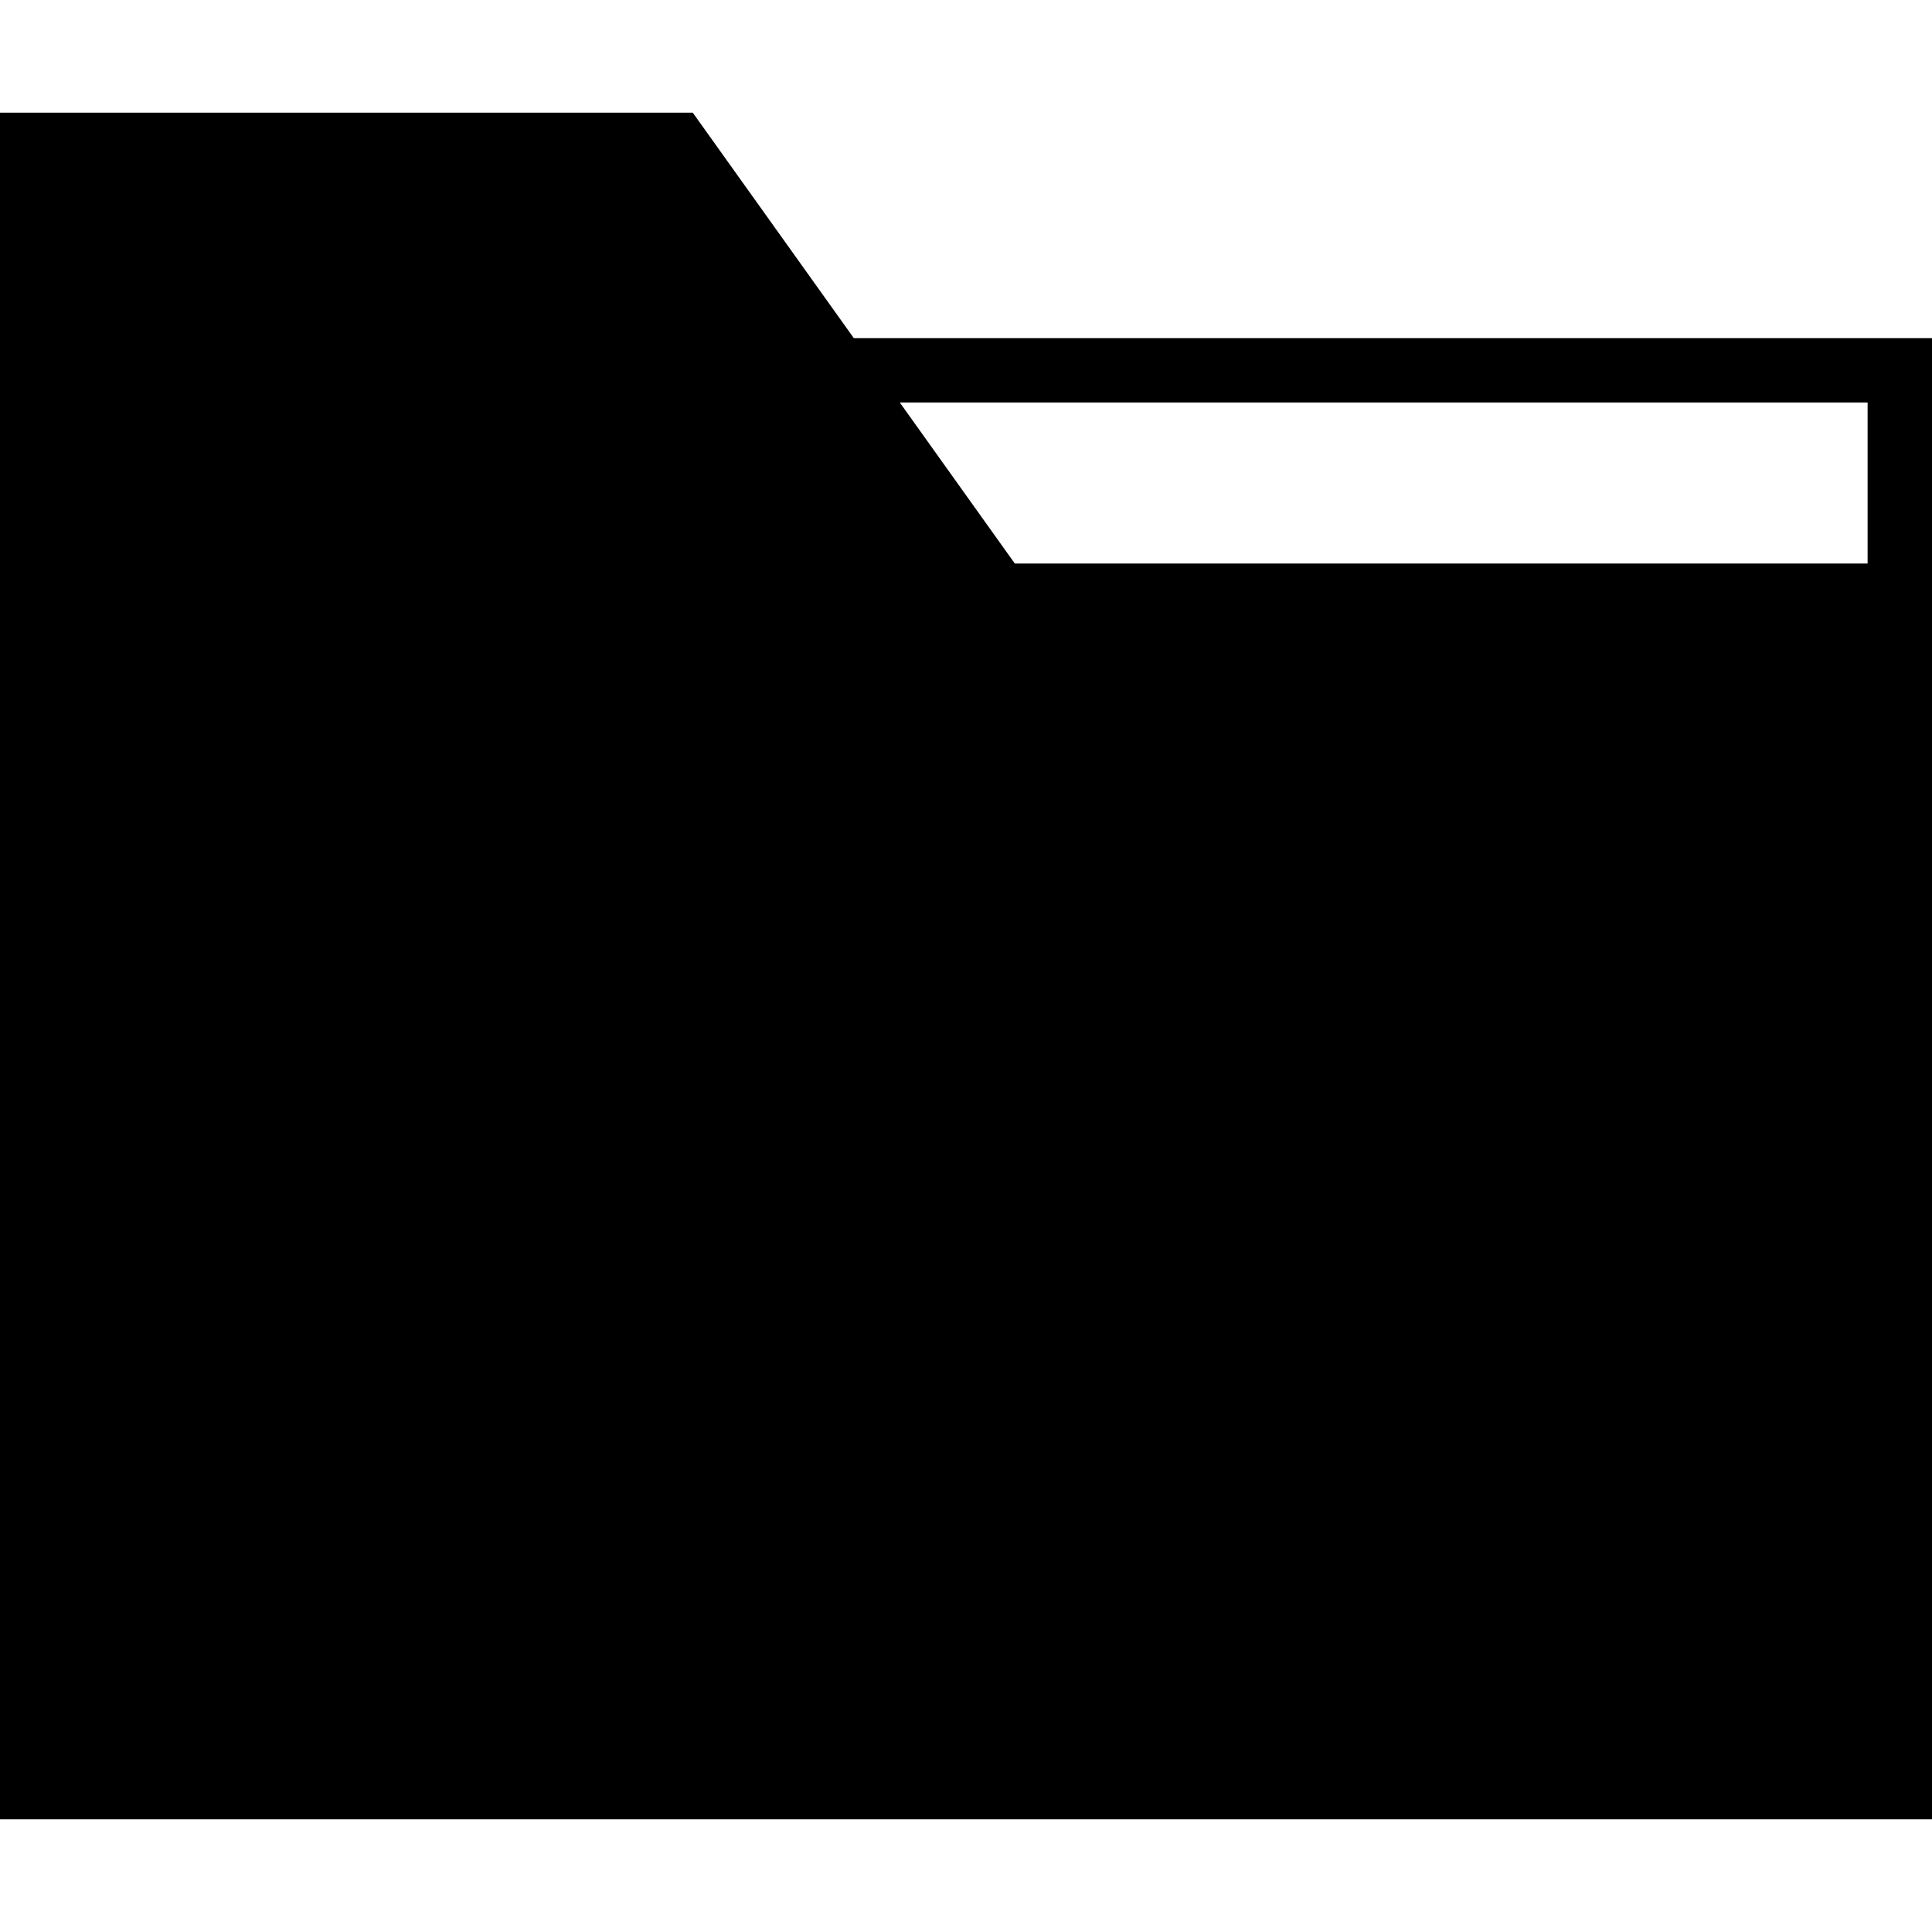
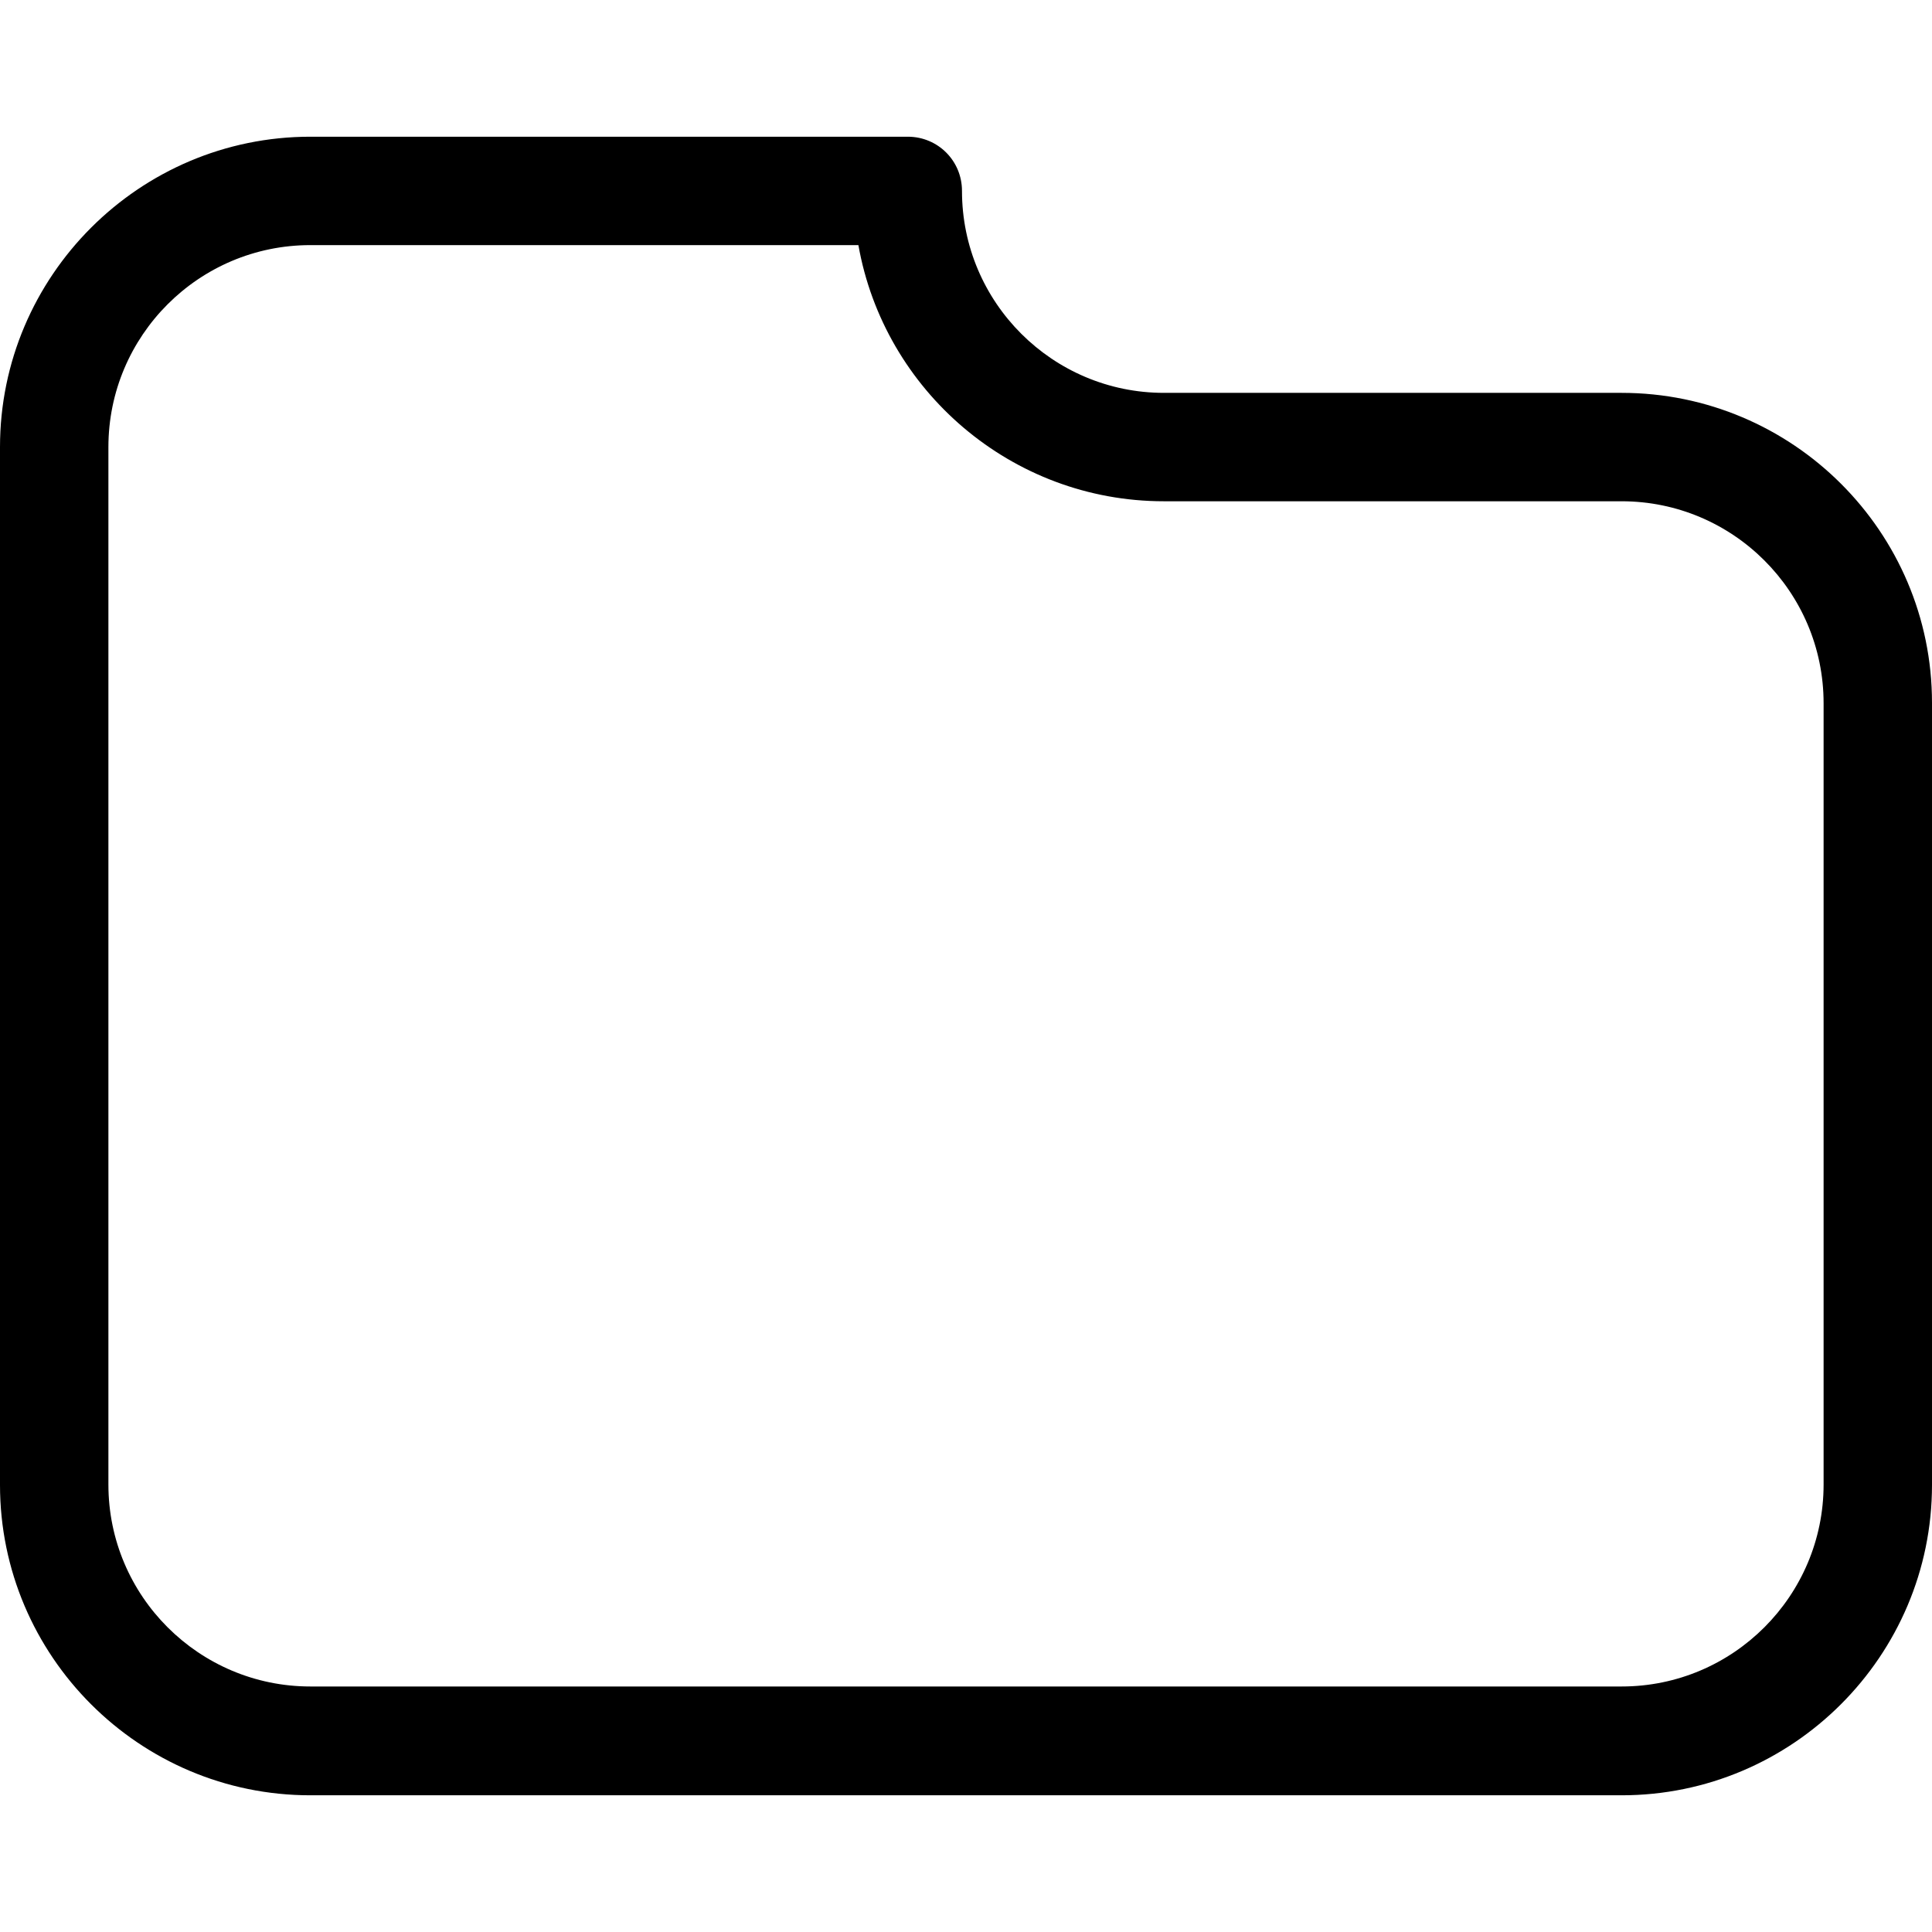
- <svg xmlns="http://www.w3.org/2000/svg" version="1.1" id="Capa_1" x="0px" y="0px" viewBox="0 0 60 60" style="enable-background:new 0 0 60 60;" xml:space="preserve">
-   <path d="M26.515,10.5l-5-7H0v53h60v-37v-2v-7H26.515z M31.515,17.5l-3.571-5H58v5H31.515z" />
+ <svg xmlns="http://www.w3.org/2000/svg" version="1.1" id="Capa_1" x="0px" y="0px" viewBox="0 0 481.2 481.2" style="enable-background:new 0 0 481.2 481.2;" xml:space="preserve">
+   <g>
+     <path d="M403.9,97.85h-114c-27.7,0-50.3-22.5-50.3-50.3c0-7.5-6-13.5-13.5-13.5H77.3c-42.6,0-77.3,34.7-77.3,77.3v258.5   c0,42.6,34.7,77.3,77.3,77.3h326.6c42.6,0,77.3-34.7,77.3-77.3v-194.8C481.2,132.45,446.5,97.85,403.9,97.85z M454.2,369.75   c0,27.7-22.5,50.3-50.3,50.3H77.3c-27.7,0-50.3-22.5-50.3-50.3v-258.4c0-27.7,22.5-50.3,50.3-50.3h136.5   c6.4,36.2,38.1,63.8,76.1,63.8h114c27.7,0,50.3,22.5,50.3,50.3L454.2,369.75L454.2,369.75z" />
+   </g>
  <g>
</g>
  <g>
</g>
  <g>
</g>
  <g>
</g>
  <g>
</g>
  <g>
</g>
  <g>
</g>
  <g>
</g>
  <g>
</g>
  <g>
</g>
  <g>
</g>
  <g>
</g>
  <g>
</g>
  <g>
</g>
  <g>
</g>
</svg>
